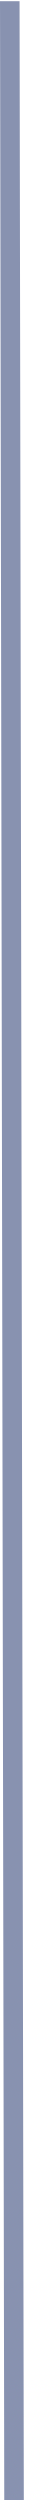
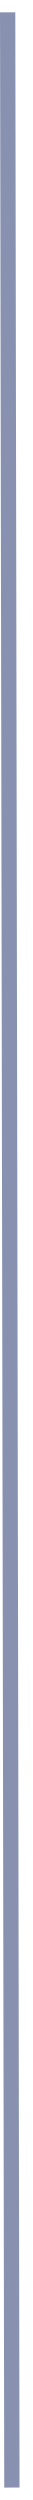
- <svg xmlns="http://www.w3.org/2000/svg" width="2" height="122" viewBox="0 0 2 122" fill="none">
-   <rect x="0.716" y="0.297" width="153.977" height="0.477" transform="rotate(89.9023 0.715995 0.296965)" stroke="#8892B0" stroke-width="0.477" />
+ <svg xmlns="http://www.w3.org/2000/svg" width="2" height="156" viewBox="0 0 2 156" fill="none">
+   <rect x="0.716" y="1.008" width="153.977" height="0.477" transform="rotate(89.9023 0.715995 1.00839)" stroke="#8892B0" stroke-width="0.477" />
</svg>
